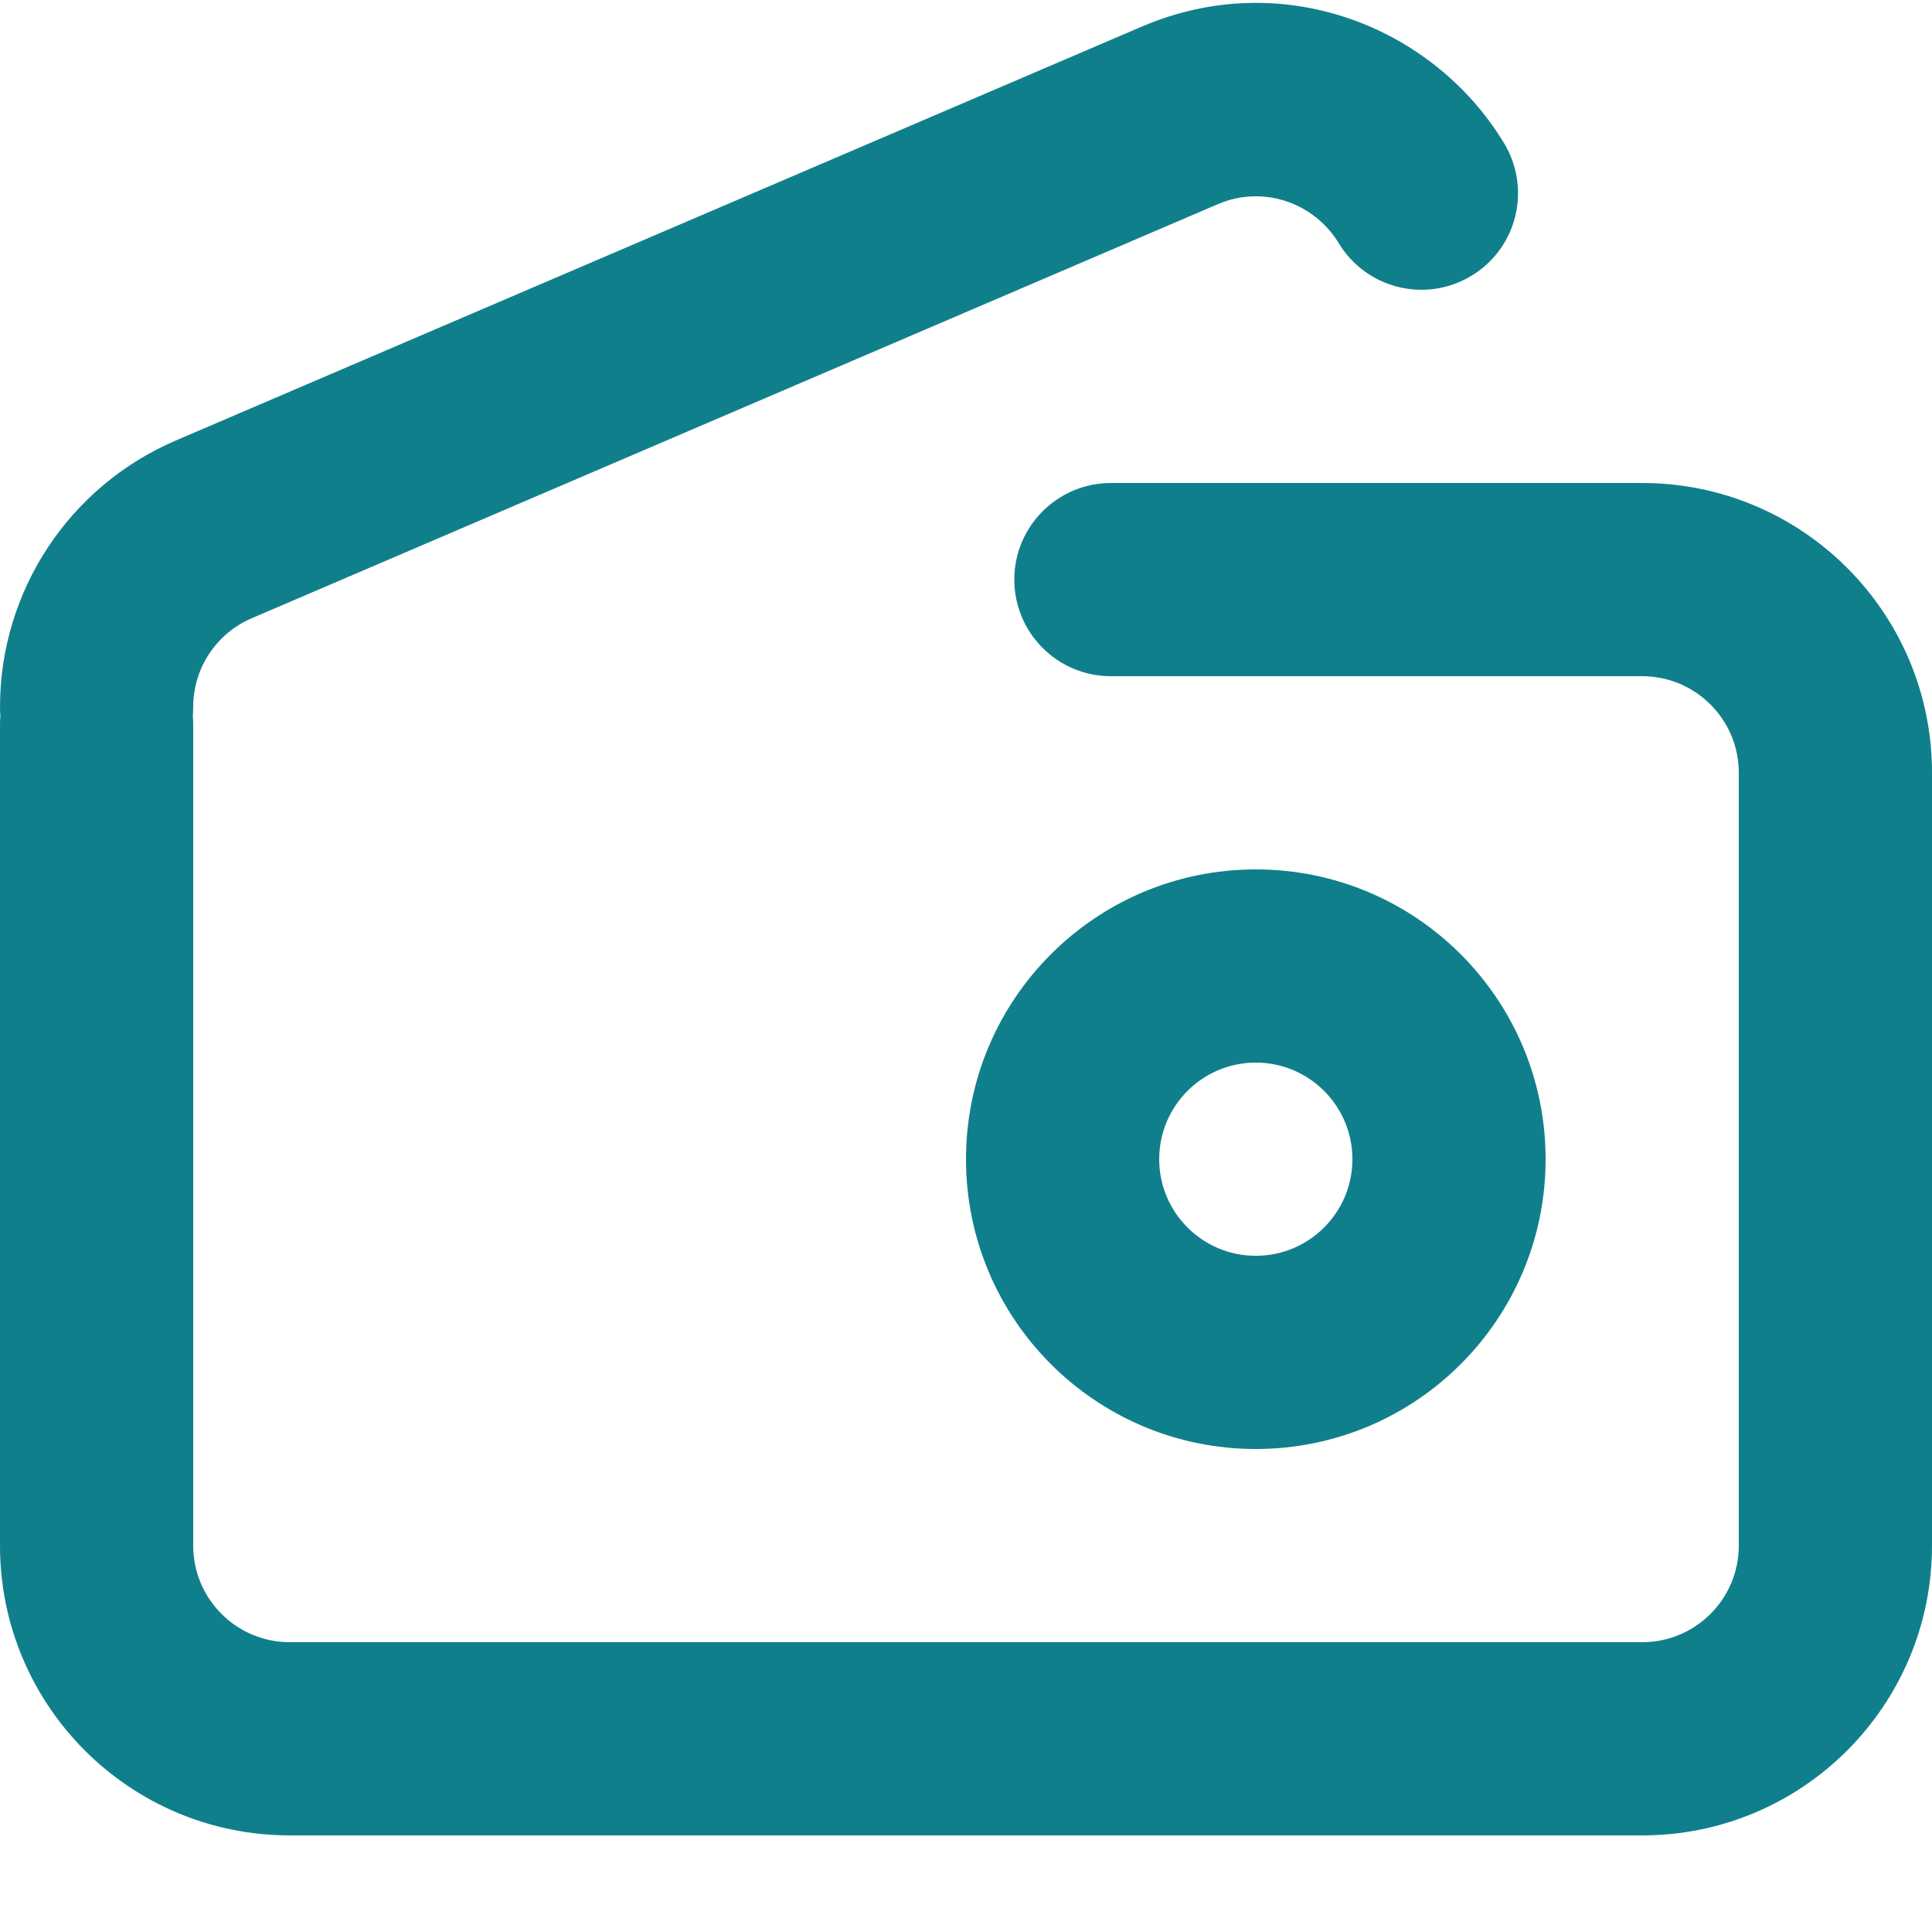
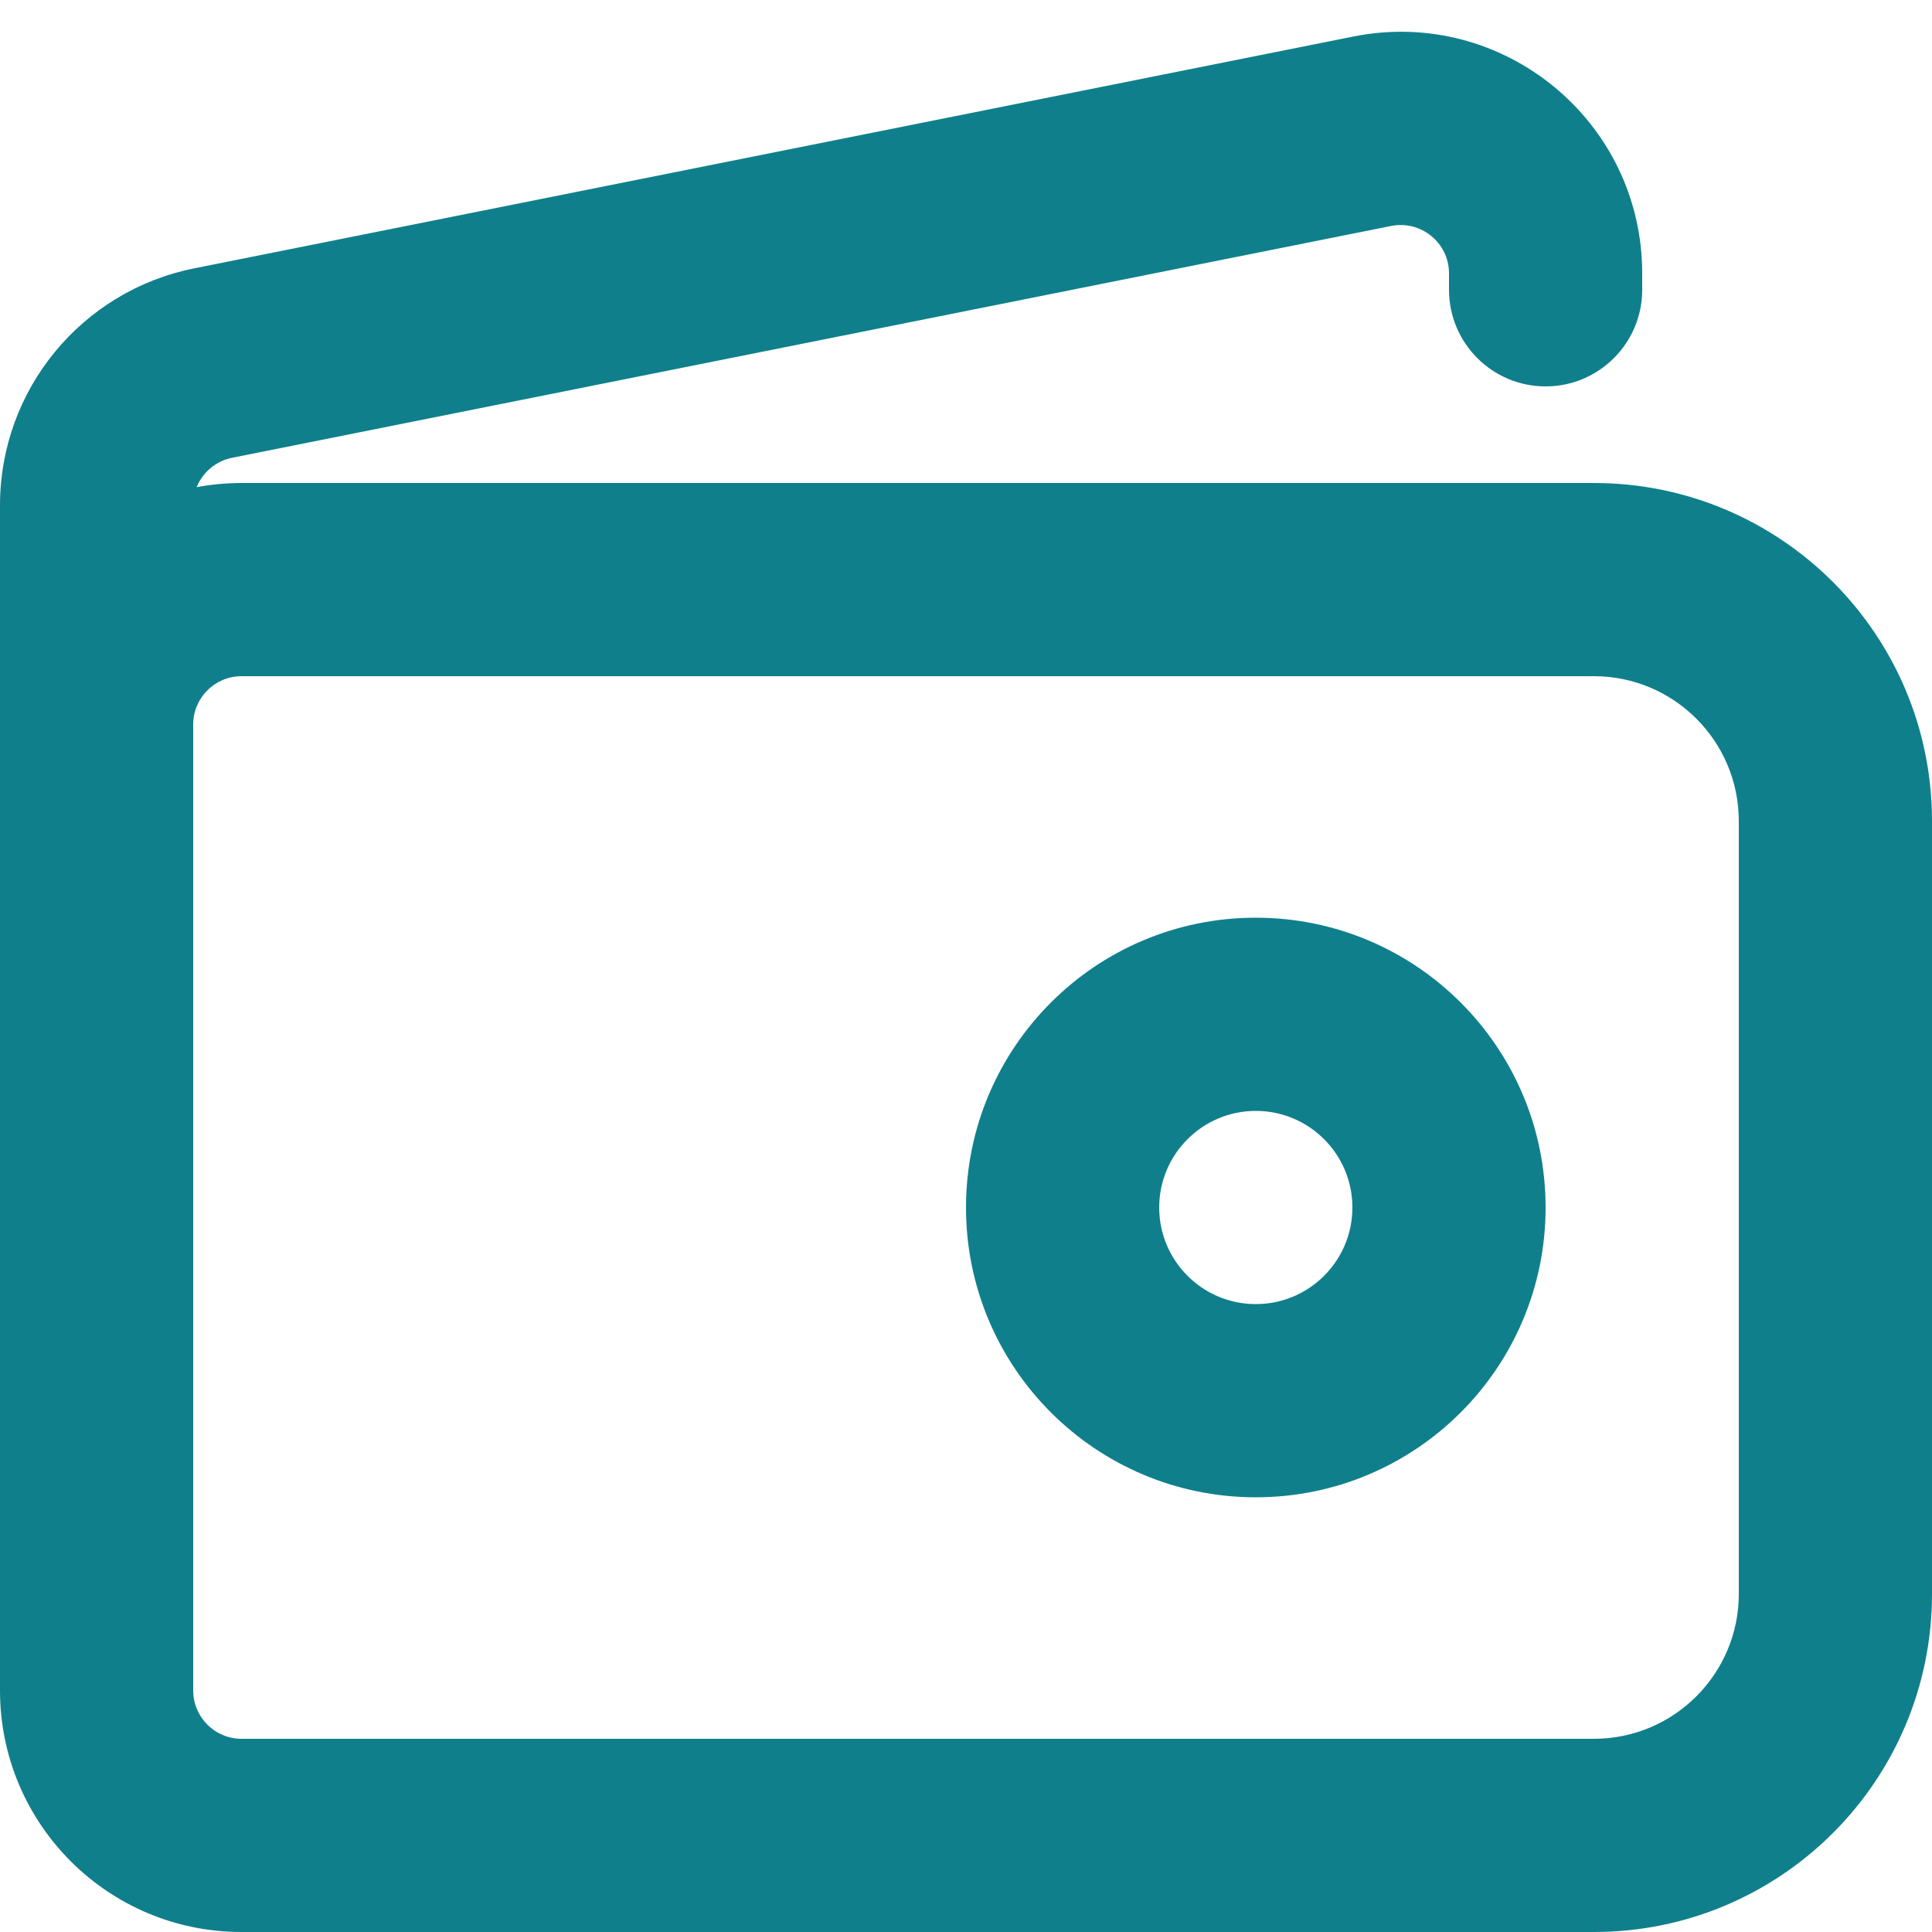
<svg xmlns="http://www.w3.org/2000/svg" width="20" height="20" viewBox="0 0 20 20" fill="none">
-   <path fill-rule="evenodd" clip-rule="evenodd" d="M13 11C12.448 11 12 11.448 12 12C12 12.552 12.448 13 13 13C13.552 13 14 12.552 14 12C14 11.448 13.552 11 13 11ZM10 12C10 10.343 11.343 9 13 9C14.657 9 16 10.343 16 12C16 13.657 14.657 15 13 15C11.343 15 10 13.657 10 12Z" fill="#107F8C" />
-   <path d="M12.606 2.114C13.084 1.909 13.609 2.105 13.859 2.518C14.145 2.99 14.76 3.141 15.232 2.855C15.705 2.57 15.856 1.955 15.57 1.482C14.838 0.272 13.272 -0.348 11.818 0.276L1.818 4.561C0.715 5.034 0 6.119 0 7.319C0 7.349 0.001 7.38 0.004 7.409C0.001 7.439 0 7.469 0 7.5V16C0 17.657 1.343 19 3 19H17C18.657 19 20 17.657 20 16V8C20 6.343 18.657 5 17 5H11.5C10.948 5 10.5 5.448 10.5 6C10.5 6.552 10.948 7 11.5 7H17C17.552 7 18 7.448 18 8V16C18 16.552 17.552 17 17 17H3C2.448 17 2 16.552 2 16V7.5C2 7.469 1.999 7.439 1.996 7.409C1.999 7.38 2 7.349 2 7.319C2 6.919 2.238 6.557 2.606 6.4L12.606 2.114Z" fill="#107F8C" />
+   <path fill-rule="evenodd" clip-rule="evenodd" d="M13 9.5C11.343 9.5 10 10.843 10 12.5C10 14.157 11.343 15.5 13 15.5C14.657 15.5 16 14.157 16 12.5C16 10.843 14.657 9.5 13 9.5ZM12 12.5C12 11.948 12.448 11.5 13 11.5C13.552 11.5 14 11.948 14 12.5C14 13.052 13.552 13.5 13 13.5C12.448 13.5 12 13.052 12 12.5Z" fill="#107F8C" />
+   <path fill-rule="evenodd" clip-rule="evenodd" d="M15 2.83C15 2.514 14.711 2.278 14.402 2.339L2.402 4.739C2.233 4.773 2.098 4.89 2.036 5.043C2.186 5.015 2.341 5 2.5 5H16.5C18.433 5 20 6.567 20 8.5V16.5C20 18.433 18.433 20 16.5 20H2.5C1.119 20 0 18.881 0 17.5V5.23C0 4.038 0.841 3.012 2.01 2.778L14.01 0.378C15.557 0.069 17 1.252 17 2.83V3C17 3.552 16.552 4 16 4C15.448 4 15 3.552 15 3V2.83ZM2 7.5C2 7.224 2.224 7 2.5 7H16.5C17.328 7 18 7.672 18 8.5V16.5C18 17.328 17.328 18 16.5 18H2.5C2.224 18 2 17.776 2 17.5V7.5Z" fill="#107F8C" />
</svg>
